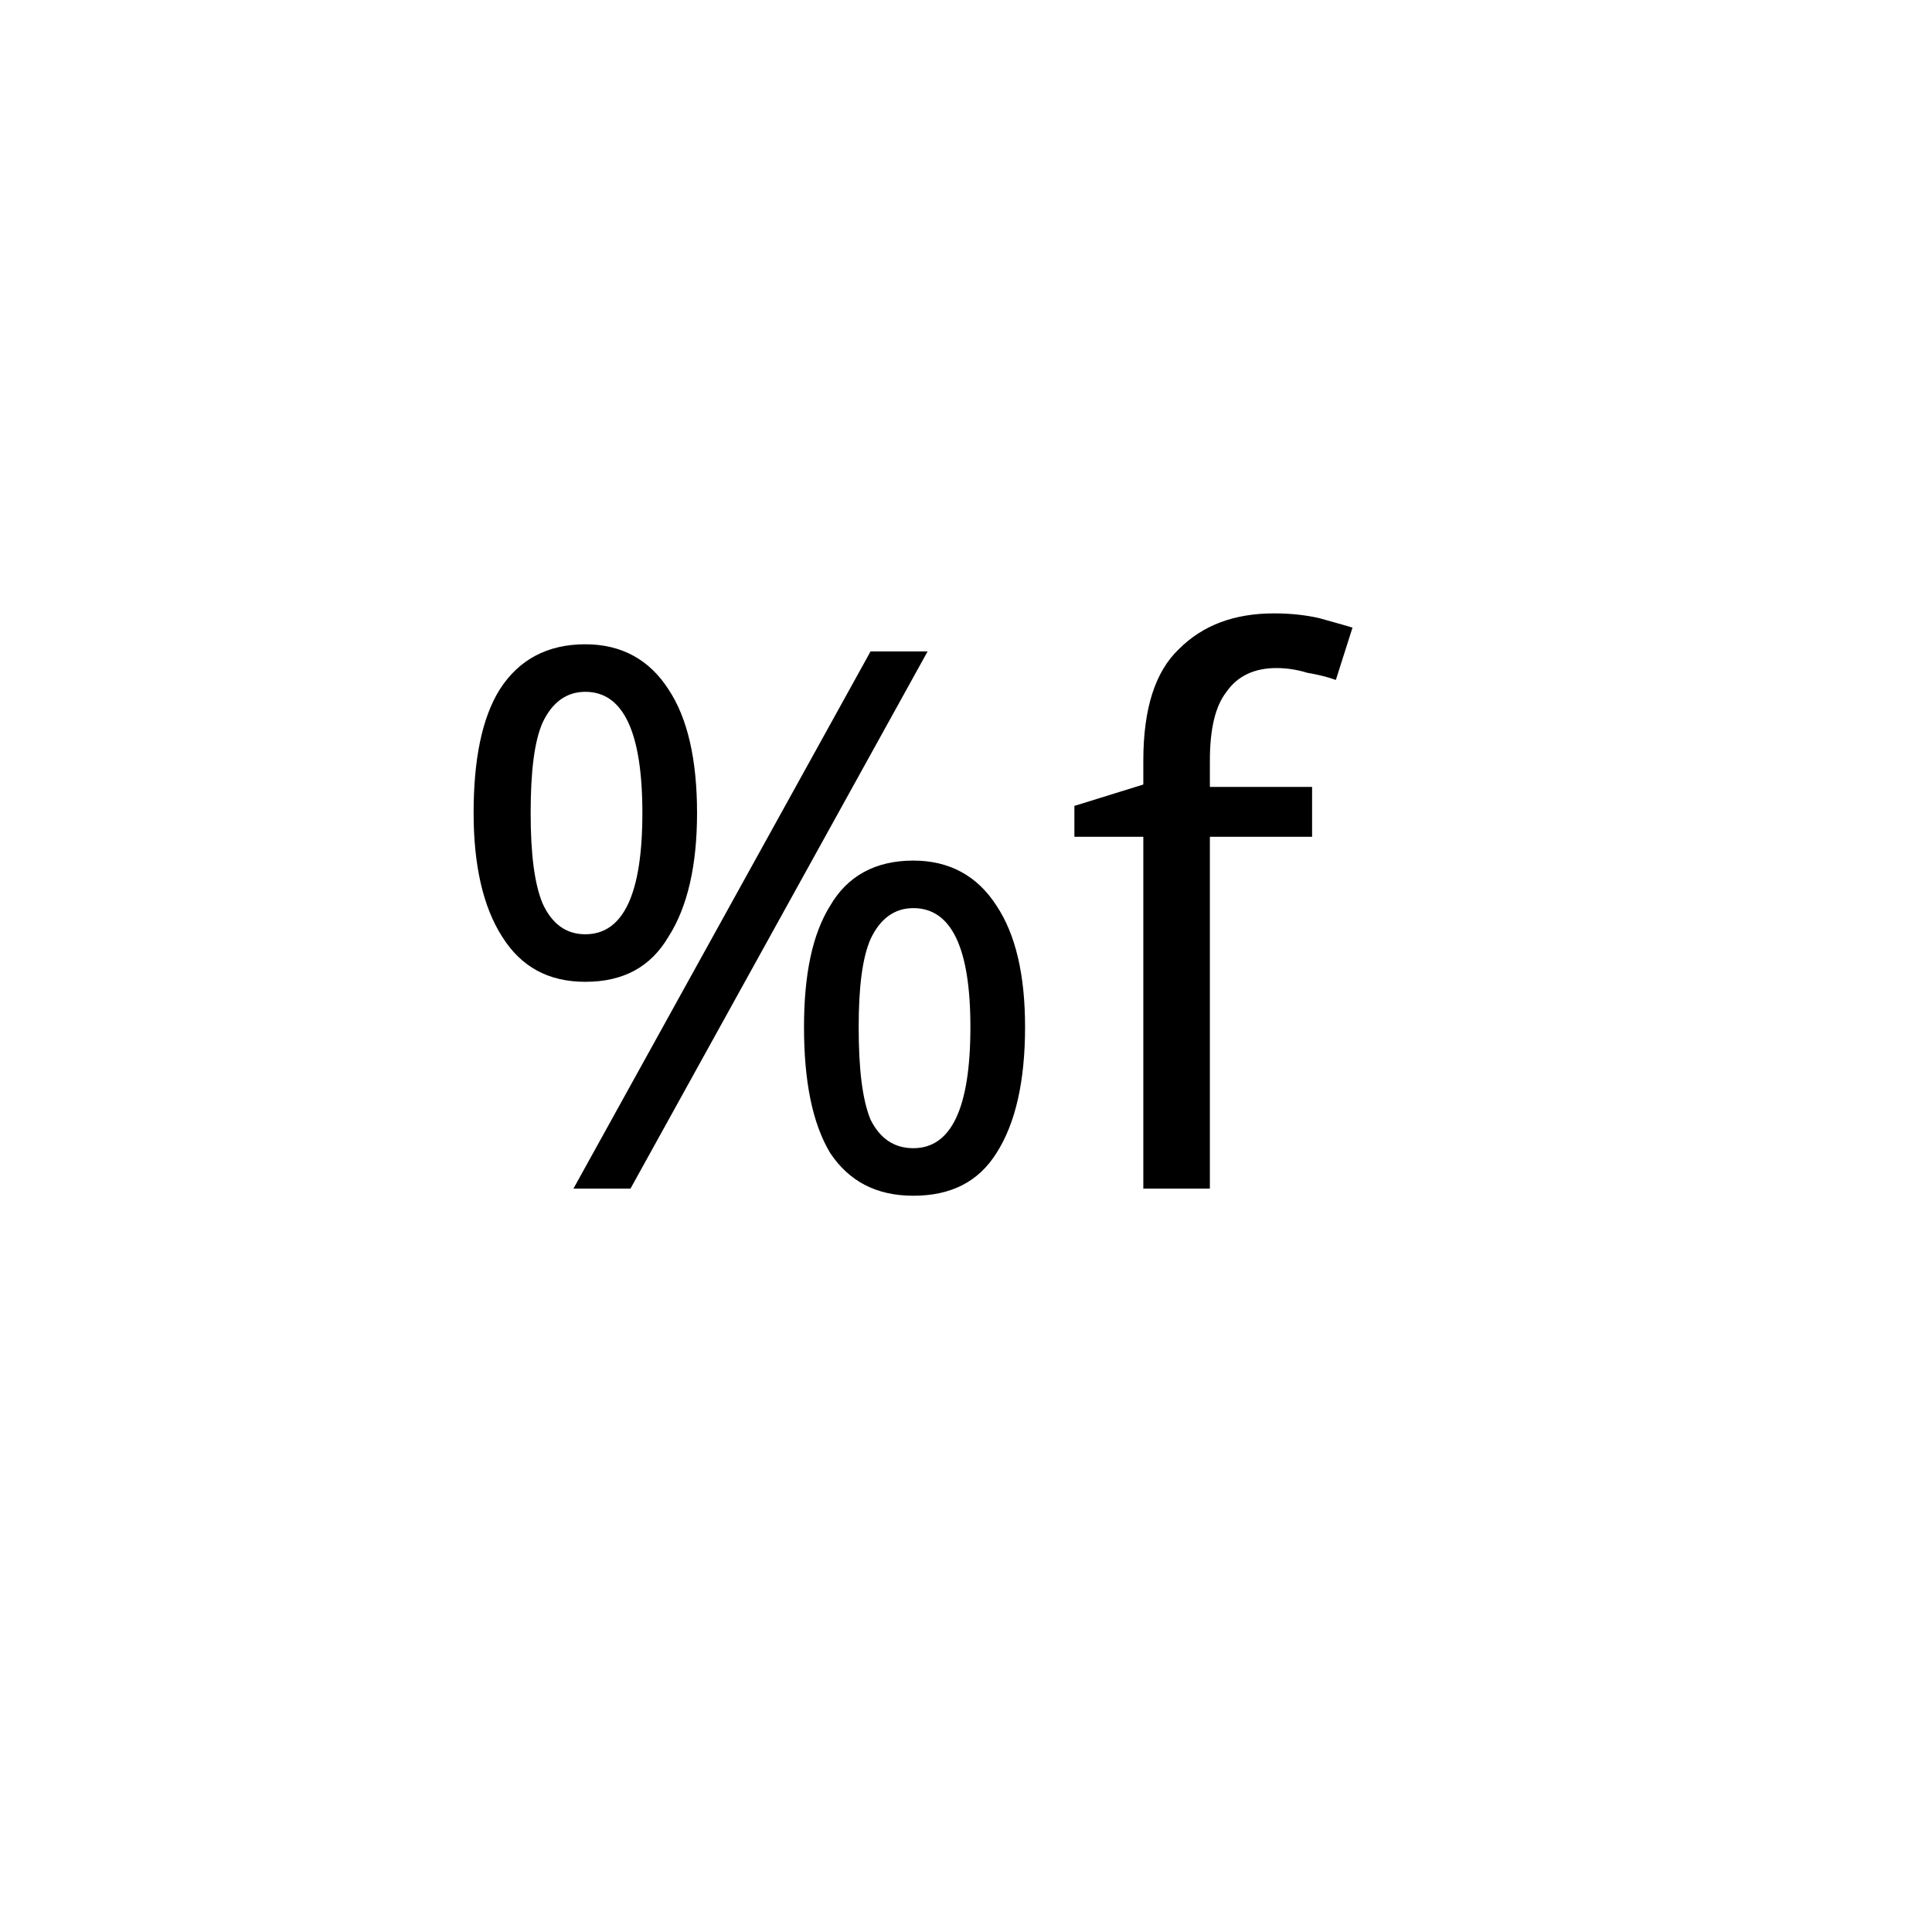
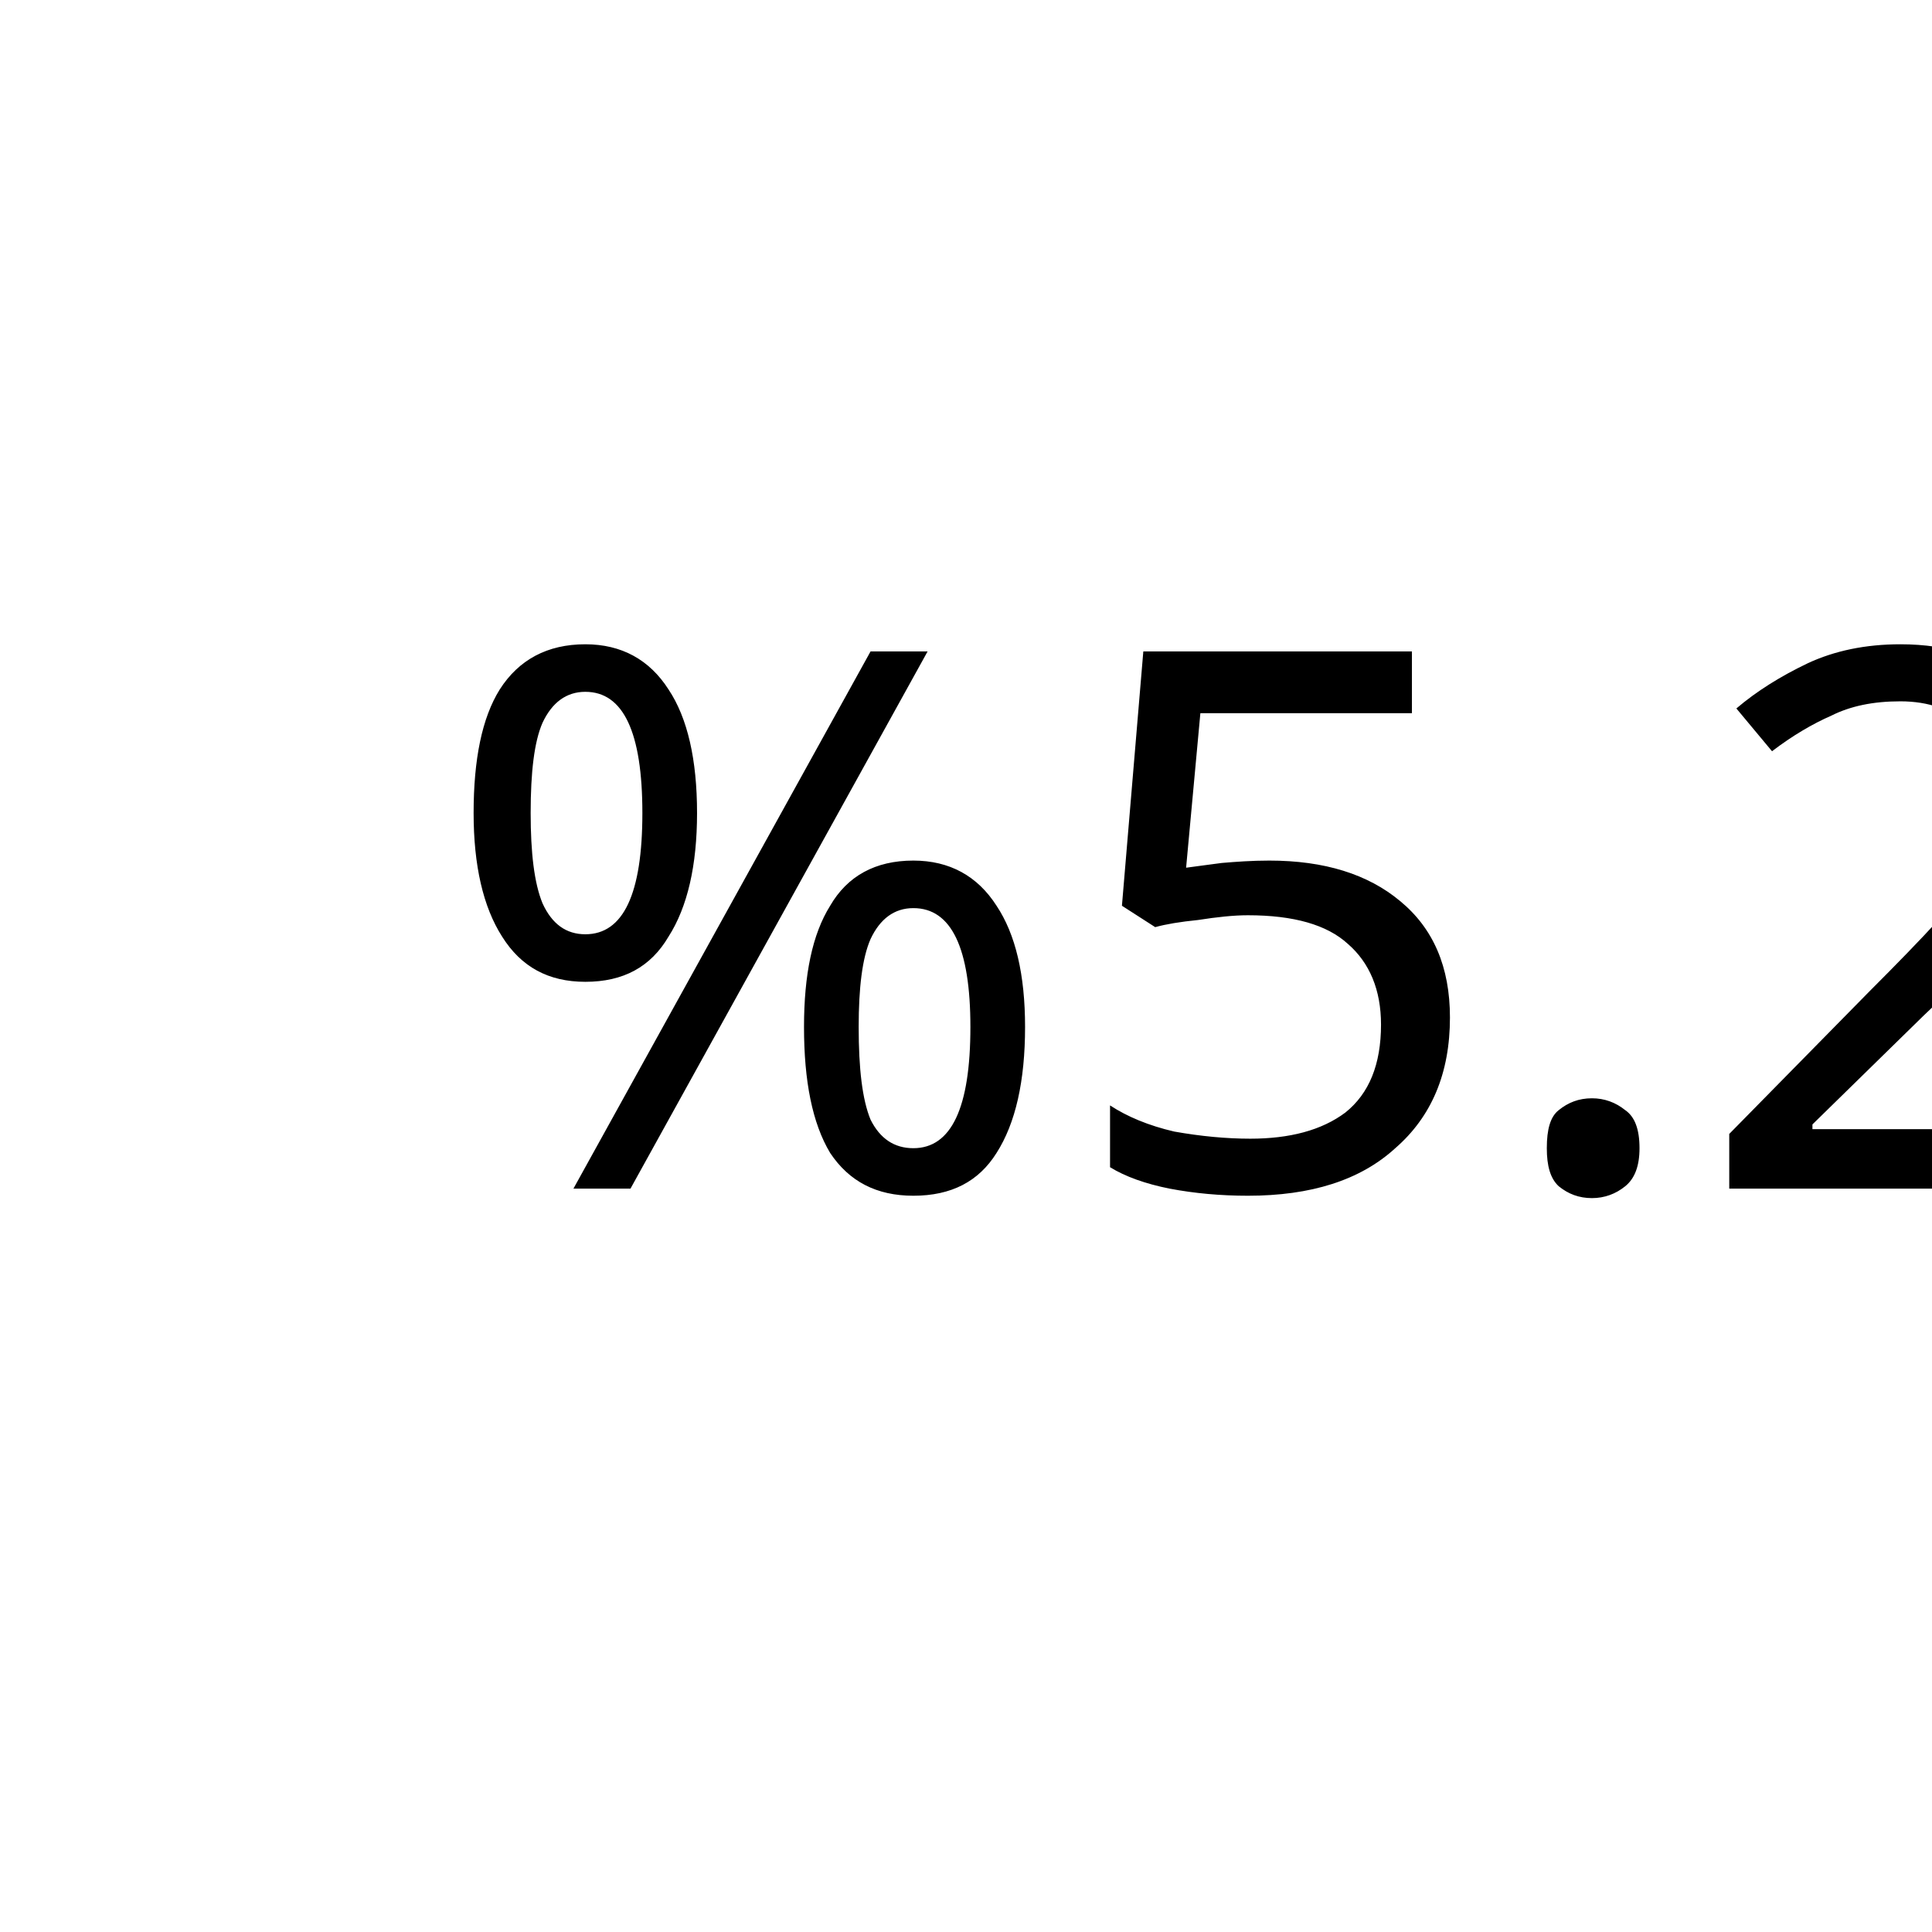
<svg xmlns="http://www.w3.org/2000/svg" width="48" height="48" viewBox="0 0 12.7 12.7" version="1.1" id="svg8">
  <defs id="defs2" />
  <g id="layer1" transform="translate(0,-284.3)">
    <text xml:space="preserve" style="font-style:normal;font-variant:normal;font-weight:normal;font-stretch:normal;font-size:4.939px;line-height:1.25;font-family:sans-serif;-inkscape-font-specification:'sans-serif, Normal';font-variant-ligatures:normal;font-variant-caps:normal;font-variant-numeric:normal;font-feature-settings:normal;text-align:start;letter-spacing:0px;word-spacing:0px;writing-mode:lr-tb;text-anchor:start;fill:#000000;fill-opacity:1;stroke:none;stroke-width:0.265" x="2.877" y="292.113" id="text829">
      <tspan x="2.877" y="292.113" id="tspan827" style="stroke-width:0.265">
-         <tspan x="2.877" y="292.113" id="tspan825" style="stroke-width:0.265">%f</tspan>
+         <tspan x="2.877" y="292.113" id="tspan825" style="stroke-width:0.265">%5.2f</tspan>
      </tspan>
    </text>
  </g>
</svg>
